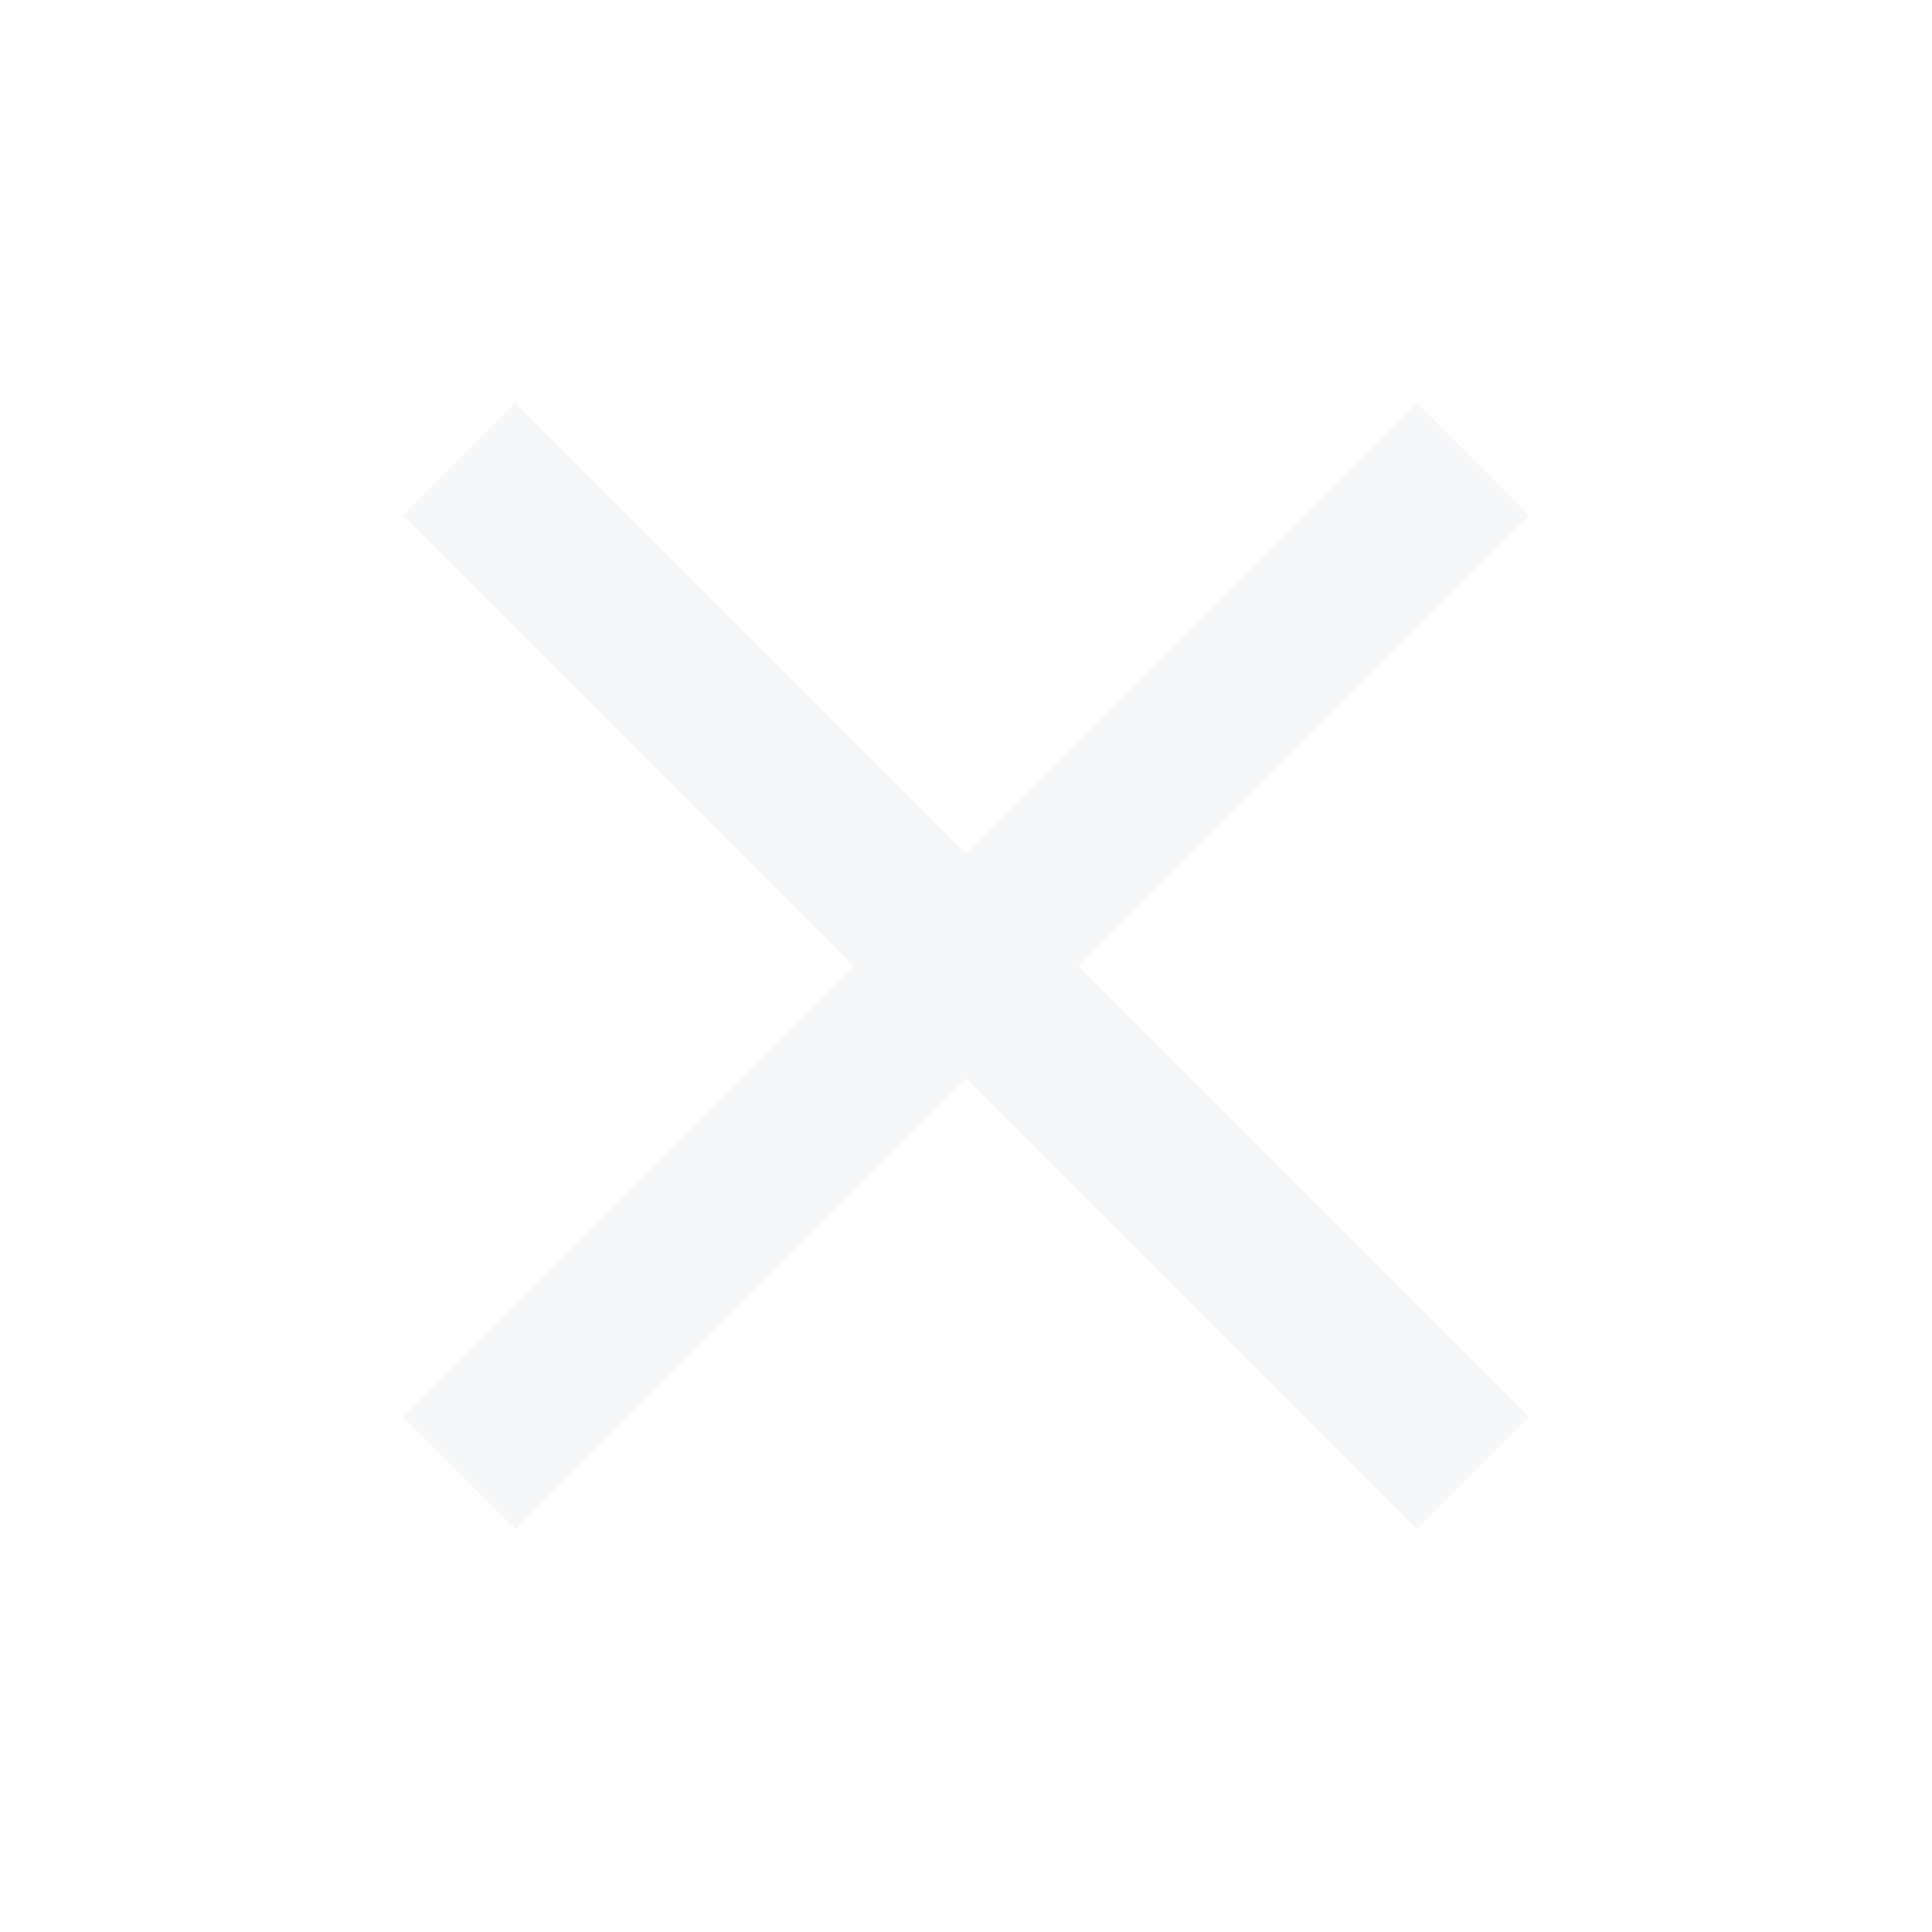
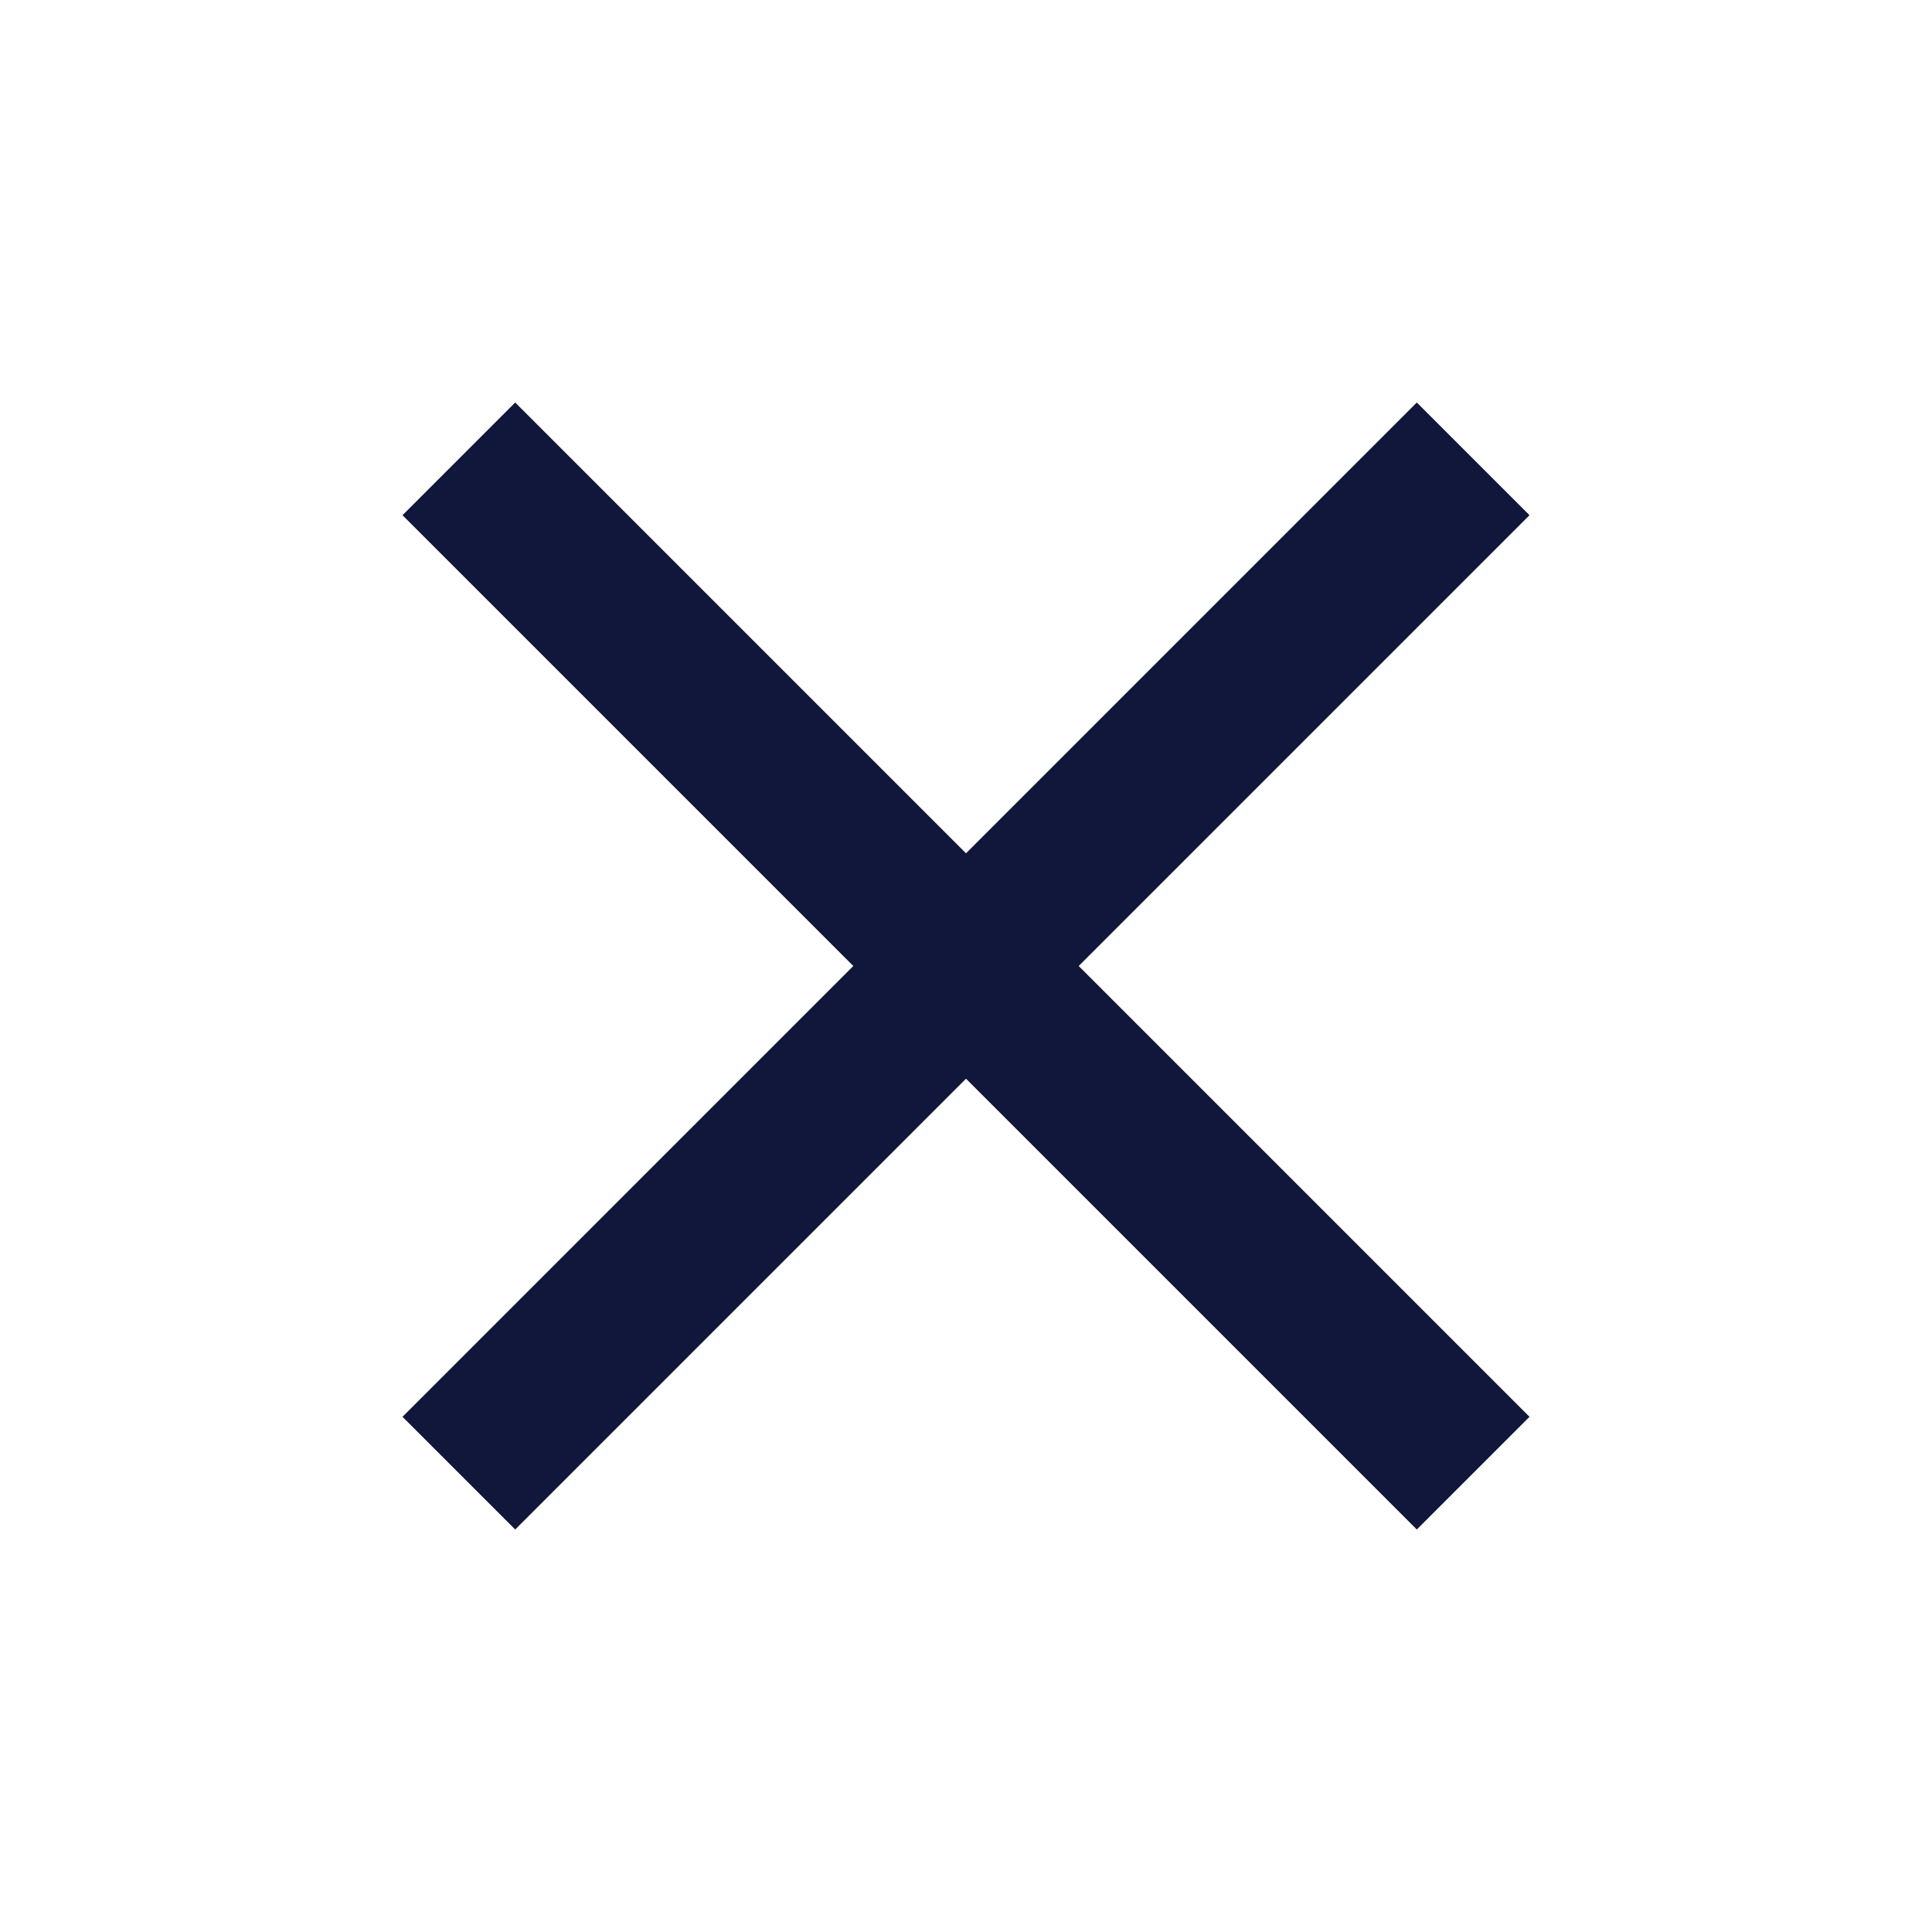
<svg xmlns="http://www.w3.org/2000/svg" width="24" height="24" viewBox="0 0 24 24" fill="none">
-   <path d="M6.4 19L5 17.6L10.6 12L5 6.4L6.4 5L12 10.6L17.6 5L19 6.4L13.4 12L19 17.6L17.6 19L12 13.4L6.4 19Z" fill="#F6F7F8" />
+   <path d="M6.4 19L5 17.6L10.6 12L5 6.4L6.4 5L12 10.6L17.6 5L19 6.4L13.4 12L19 17.6L17.6 19L12 13.4L6.4 19Z" fill="#11163b" />
</svg>
